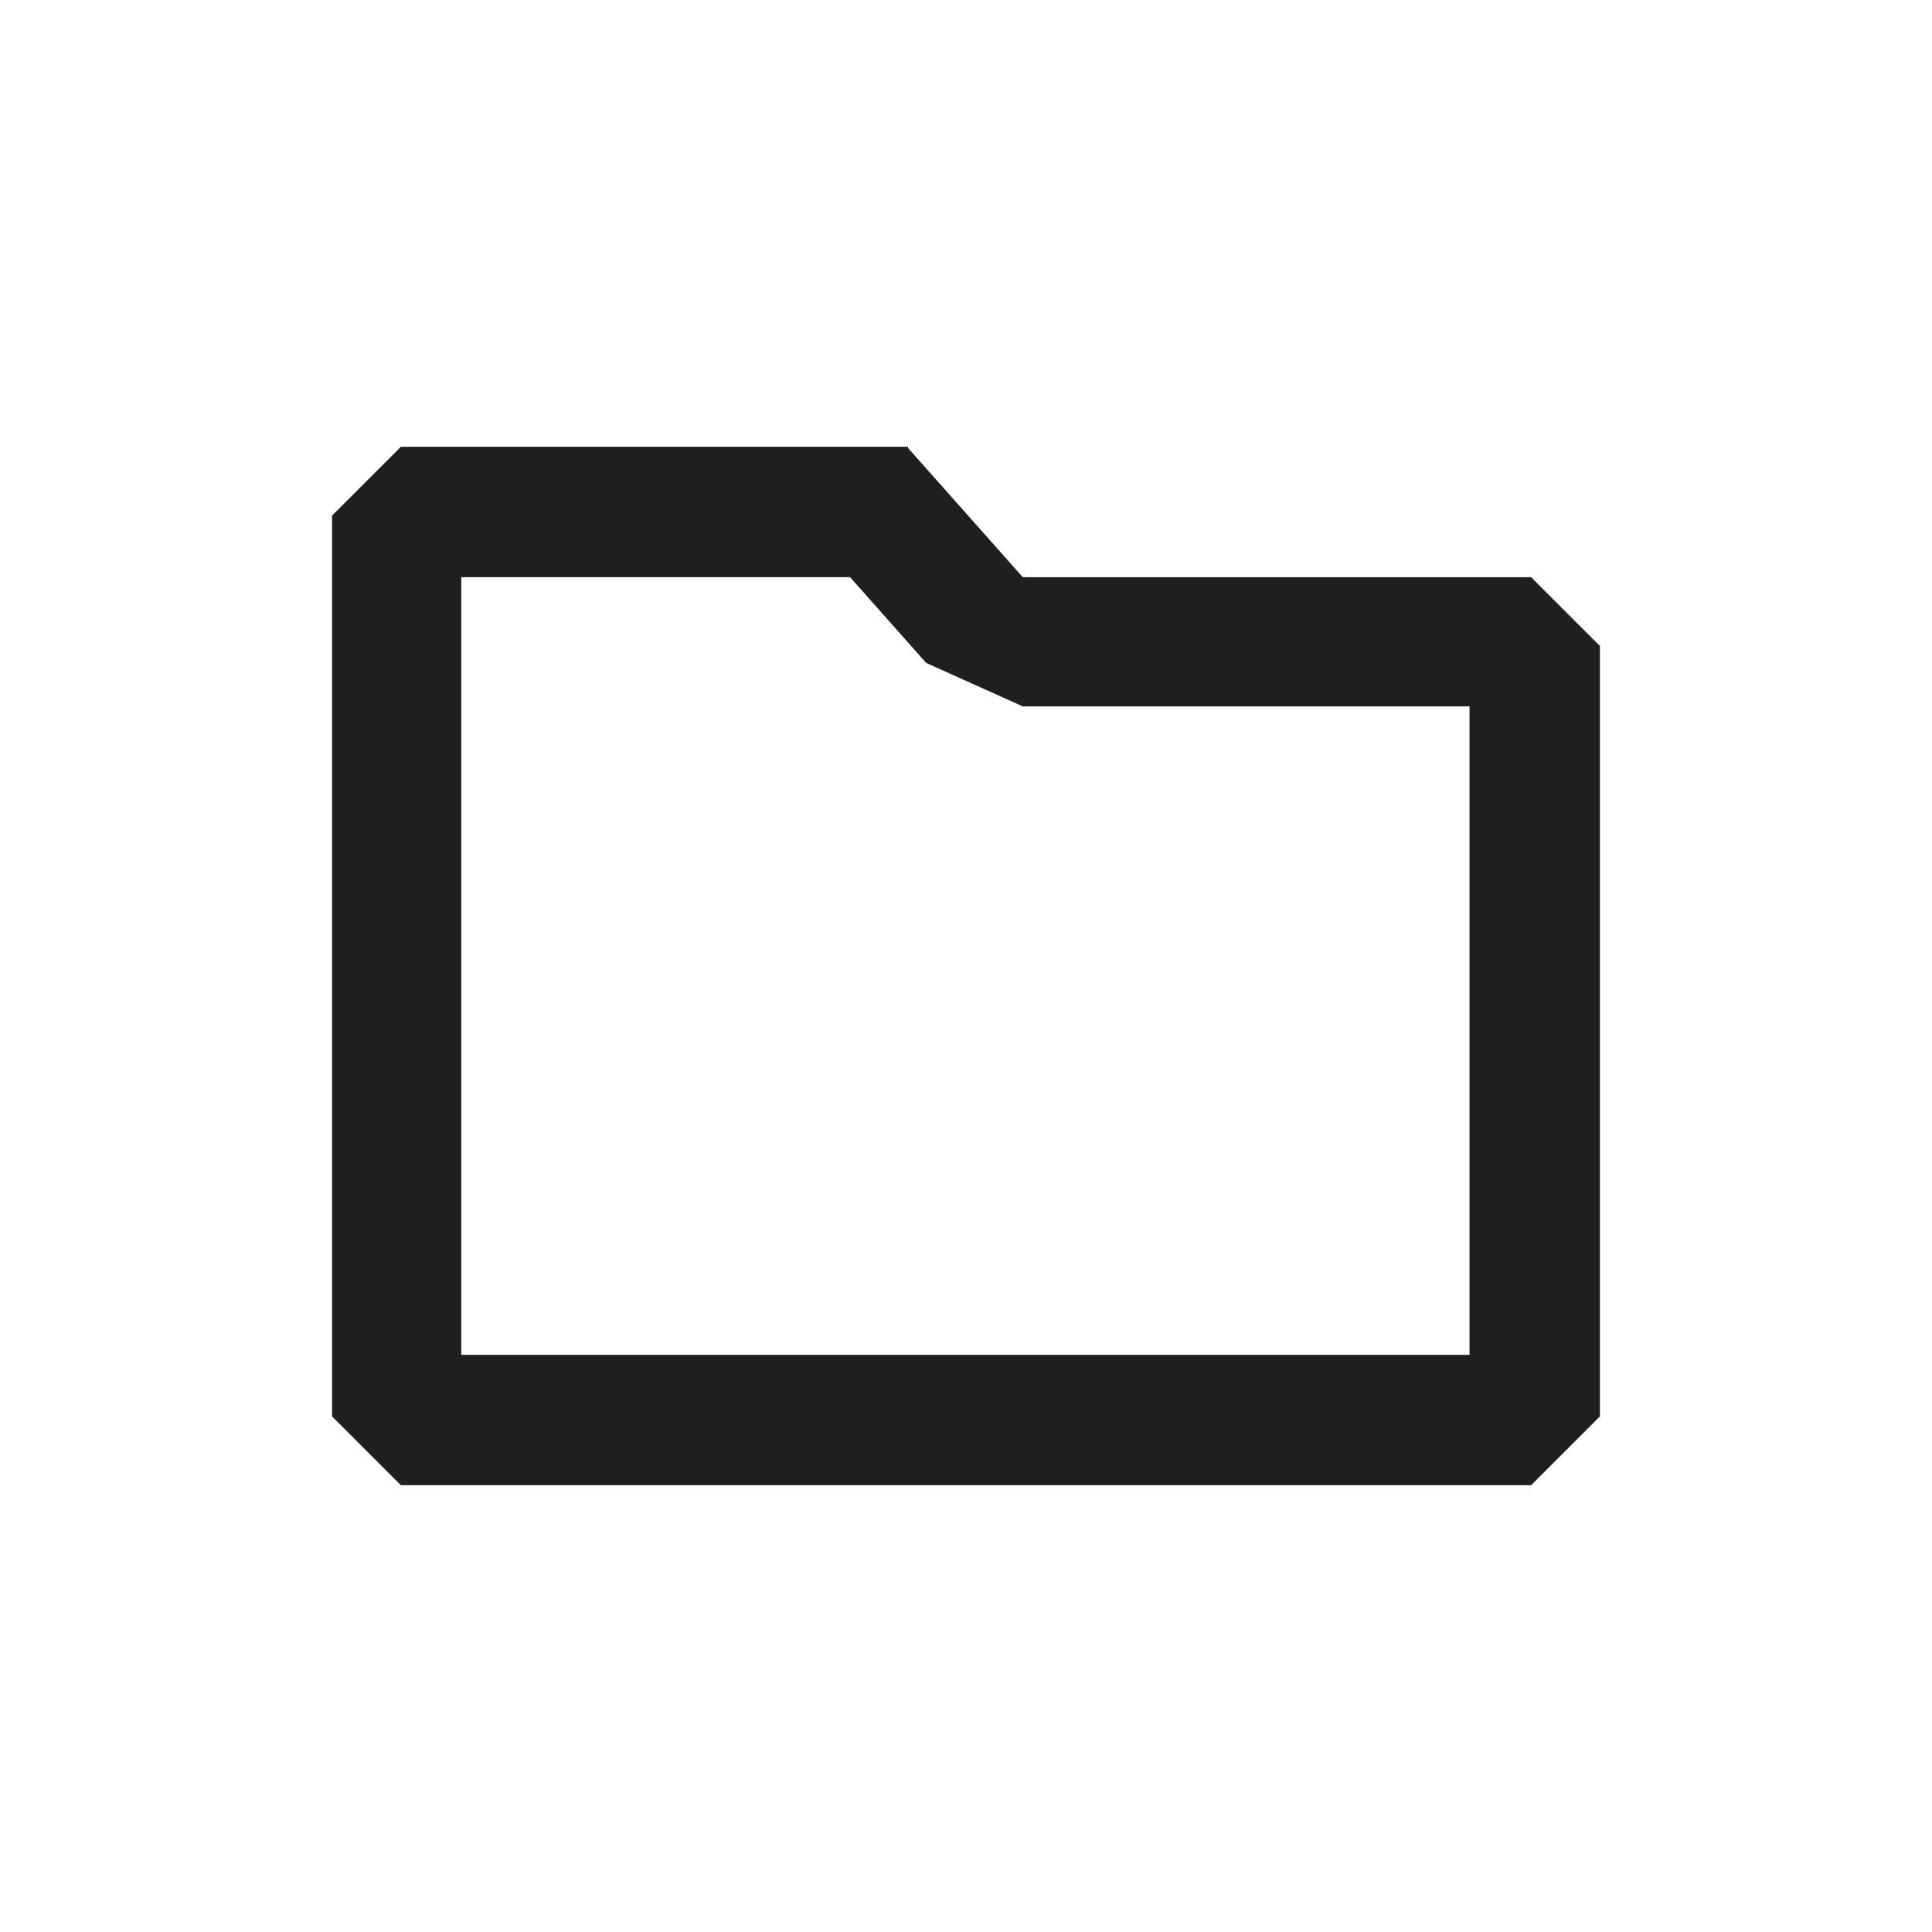
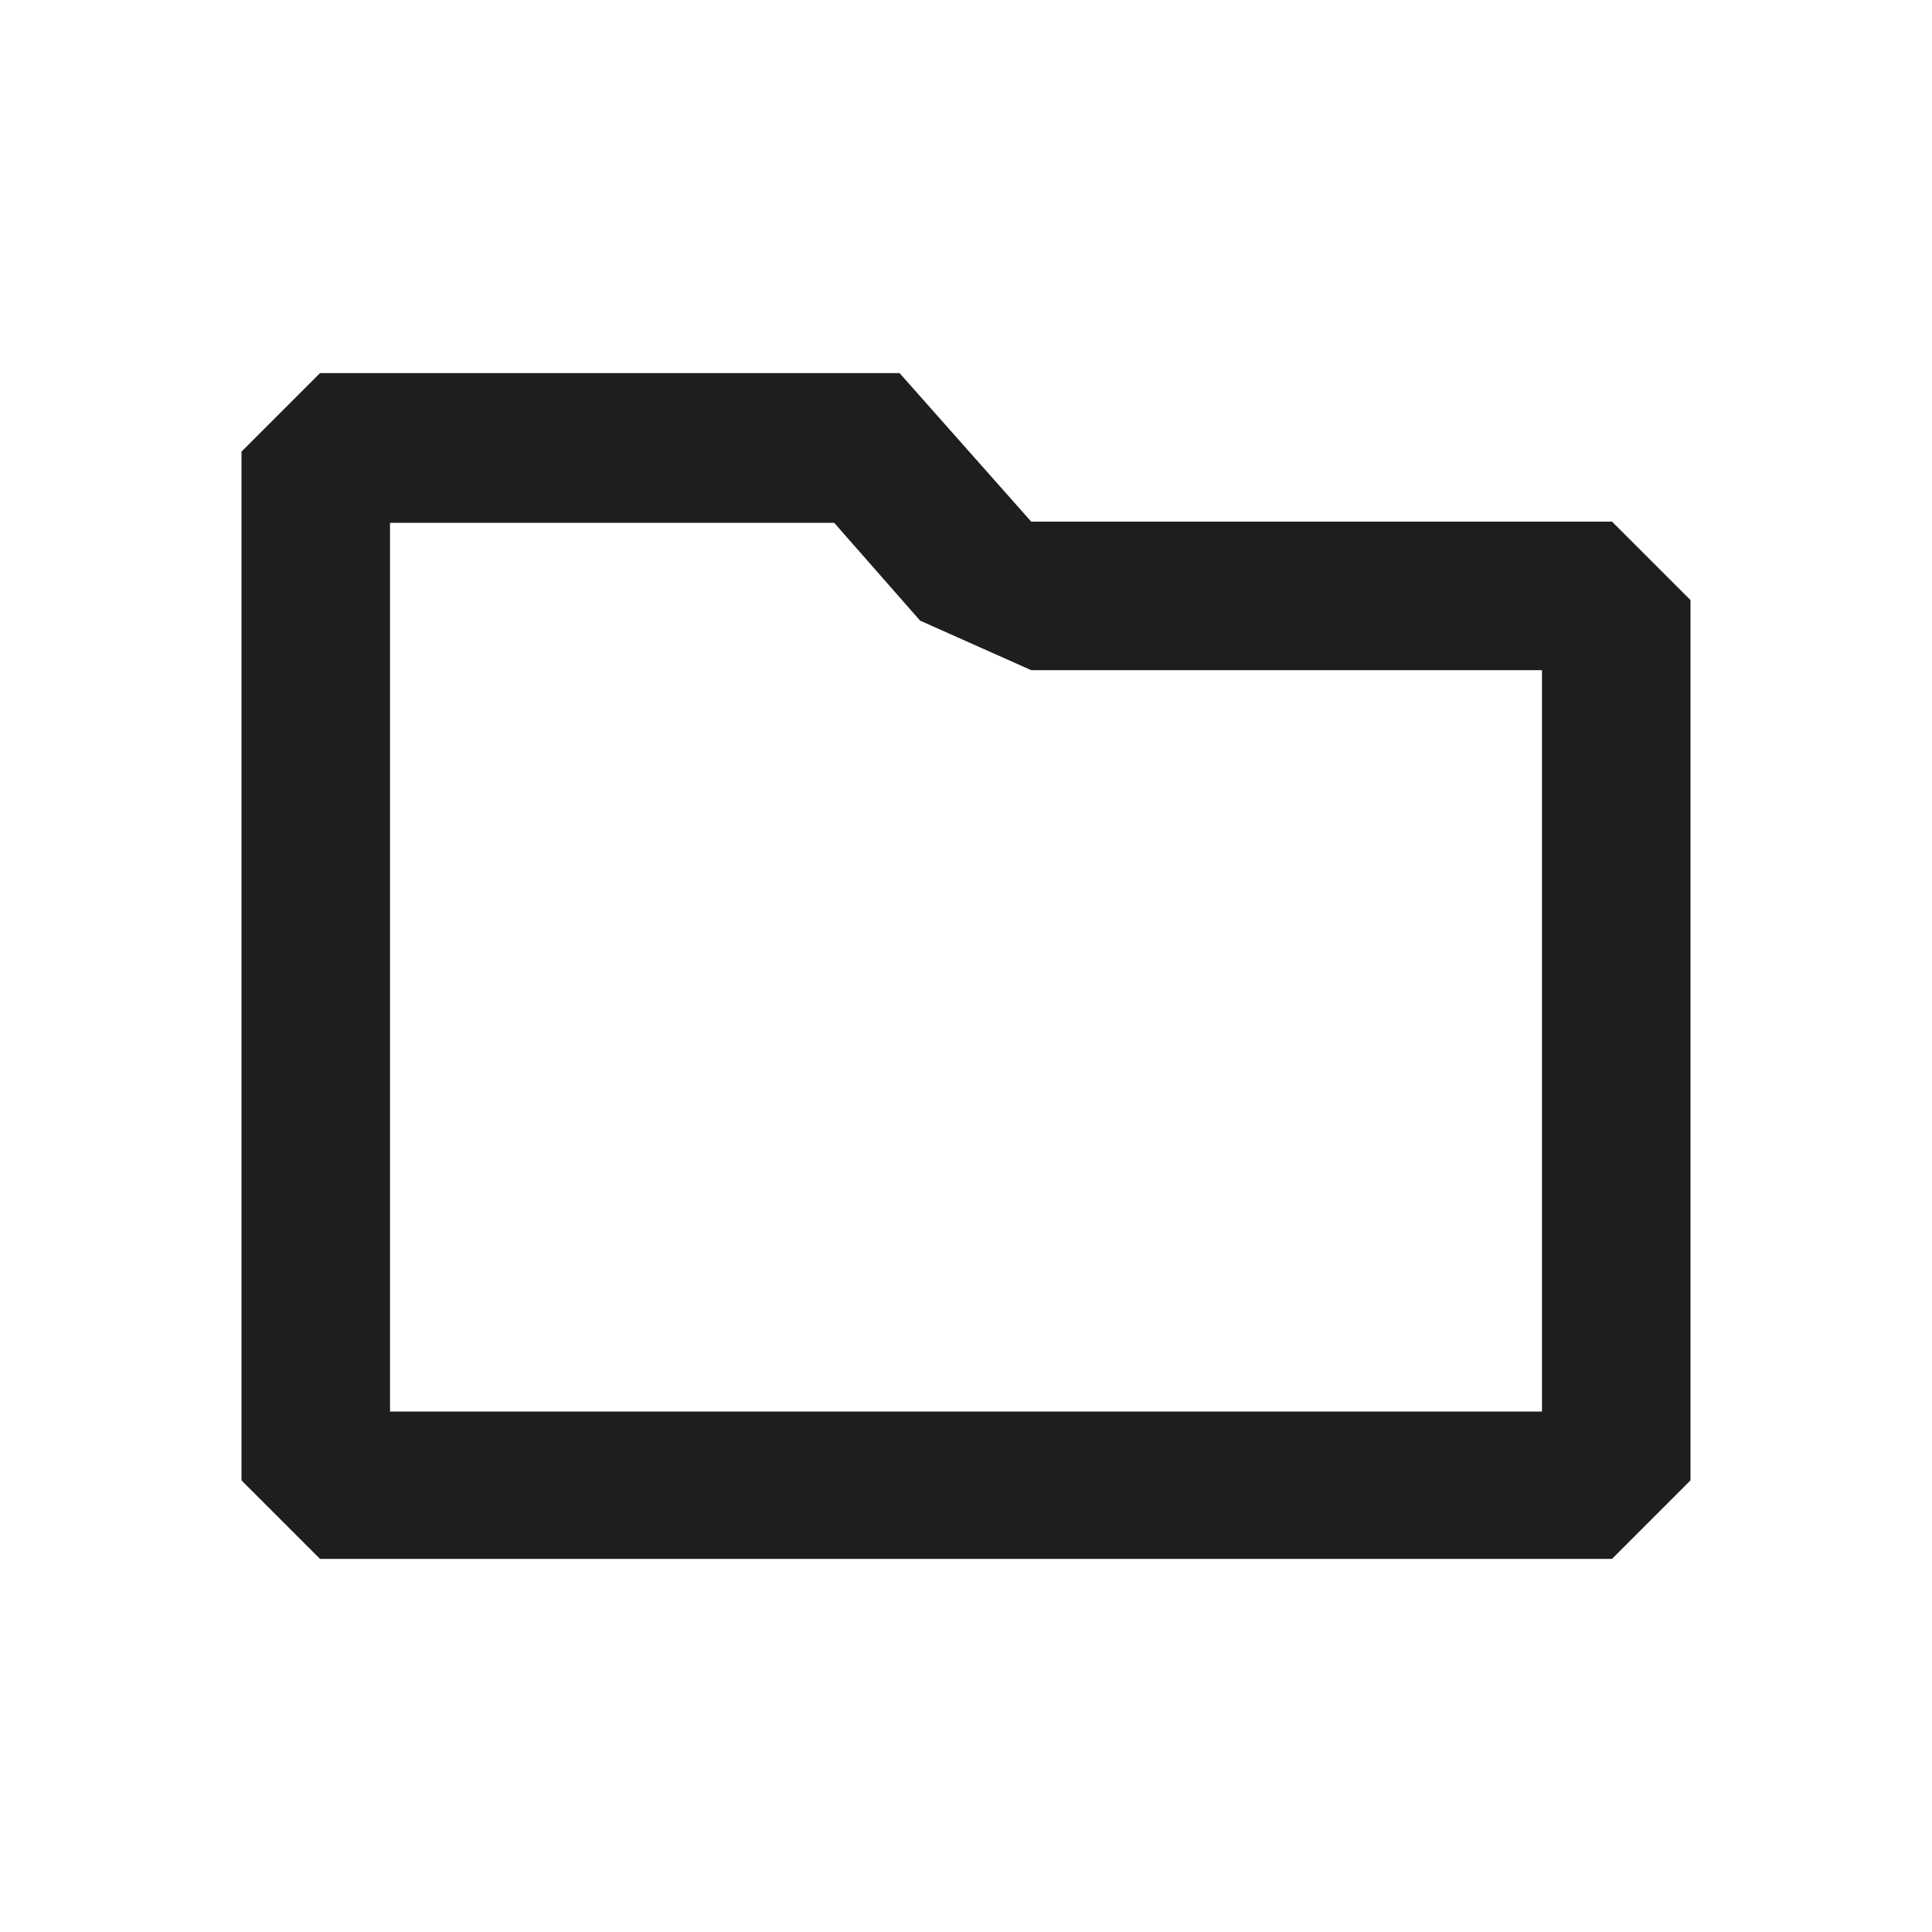
<svg xmlns="http://www.w3.org/2000/svg" id="Layer_1" viewBox="0 0 16 16">
  <defs>
    <style>
      .cls-1 {
-         fill: #1f1f1f;
+         fill: #1e1e1e;
      }
    </style>
  </defs>
-   <path class="cls-1" d="M7.04,4.78l.63.71.8.36h3.7v5.37H3.82v-6.44h3.22M7.52,3.7H3.32l-.57.57v7.46l.57.57h9.36l.57-.57v-6.38l-.57-.57h-4.21l-.95-1.07h0Z" />
+   <path class="cls-1" d="M6.9,4.32l.72.82.92.41h4.23v6.14H3.23v-7.36h3.68M7.45,3.09H2.65l-.65.65v8.52l.65.65h10.7l.65-.65v-7.29l-.65-.65h-4.81l-1.09-1.23h0Z" />
</svg>
